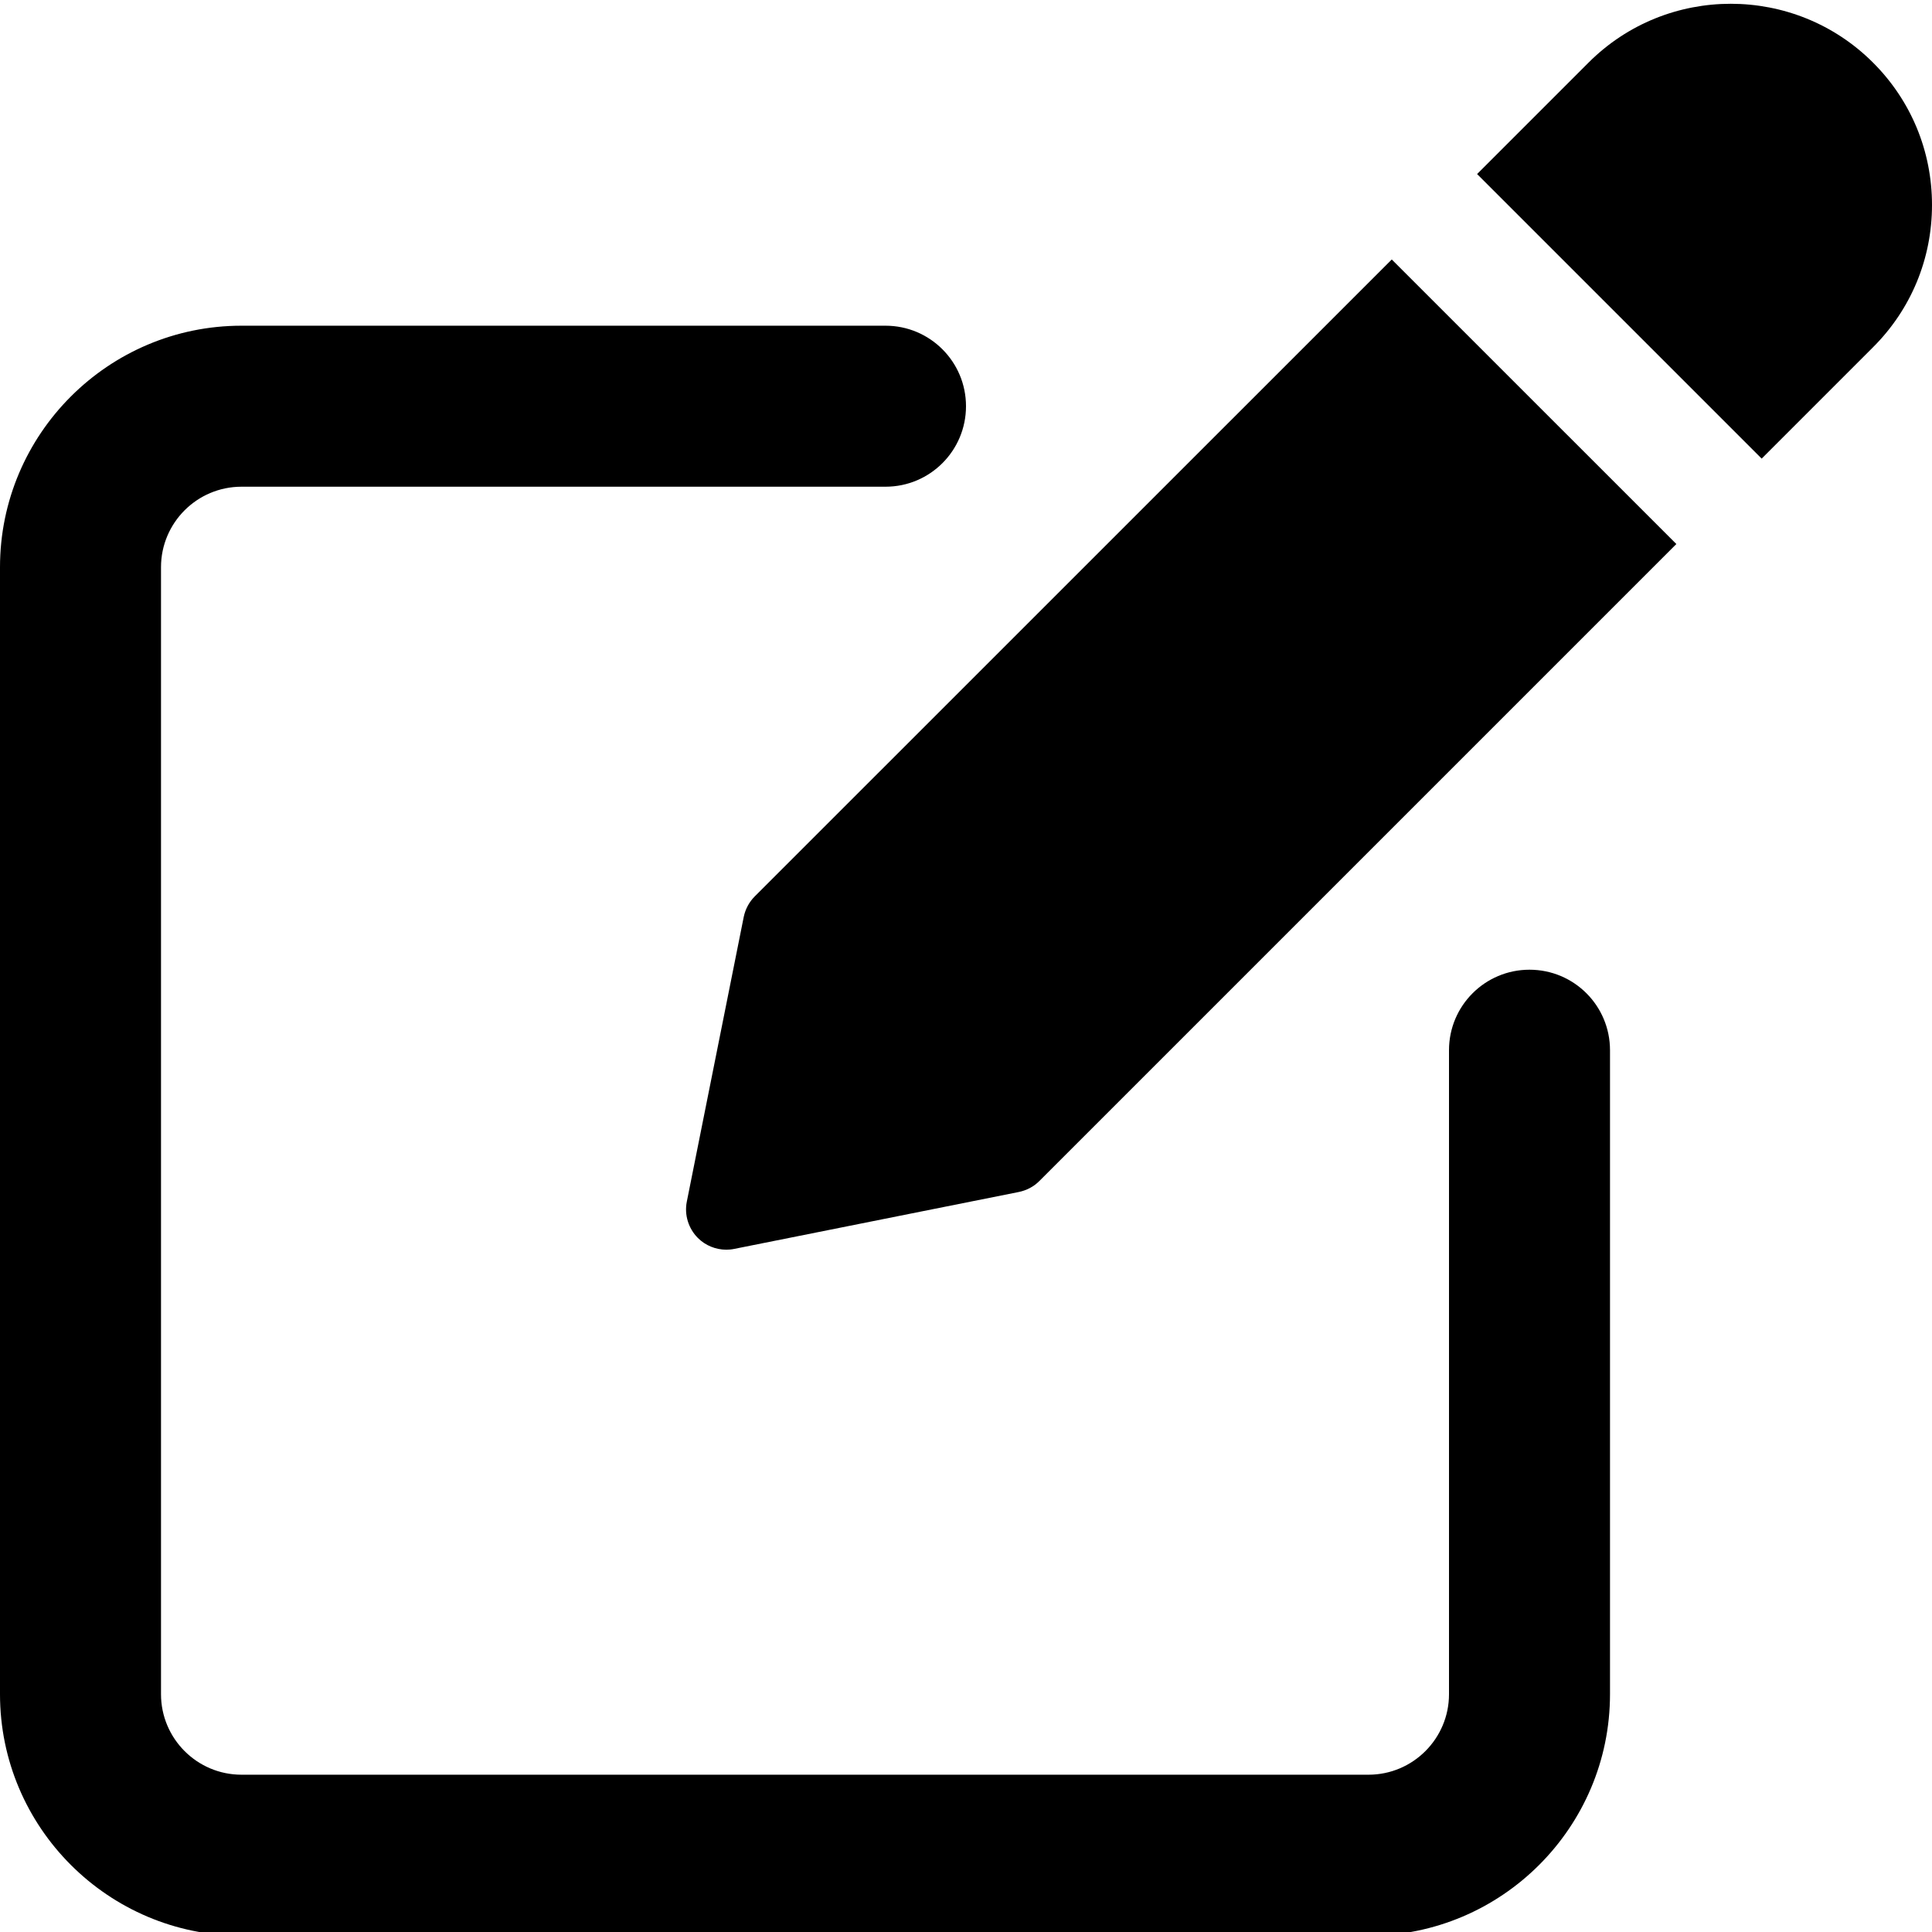
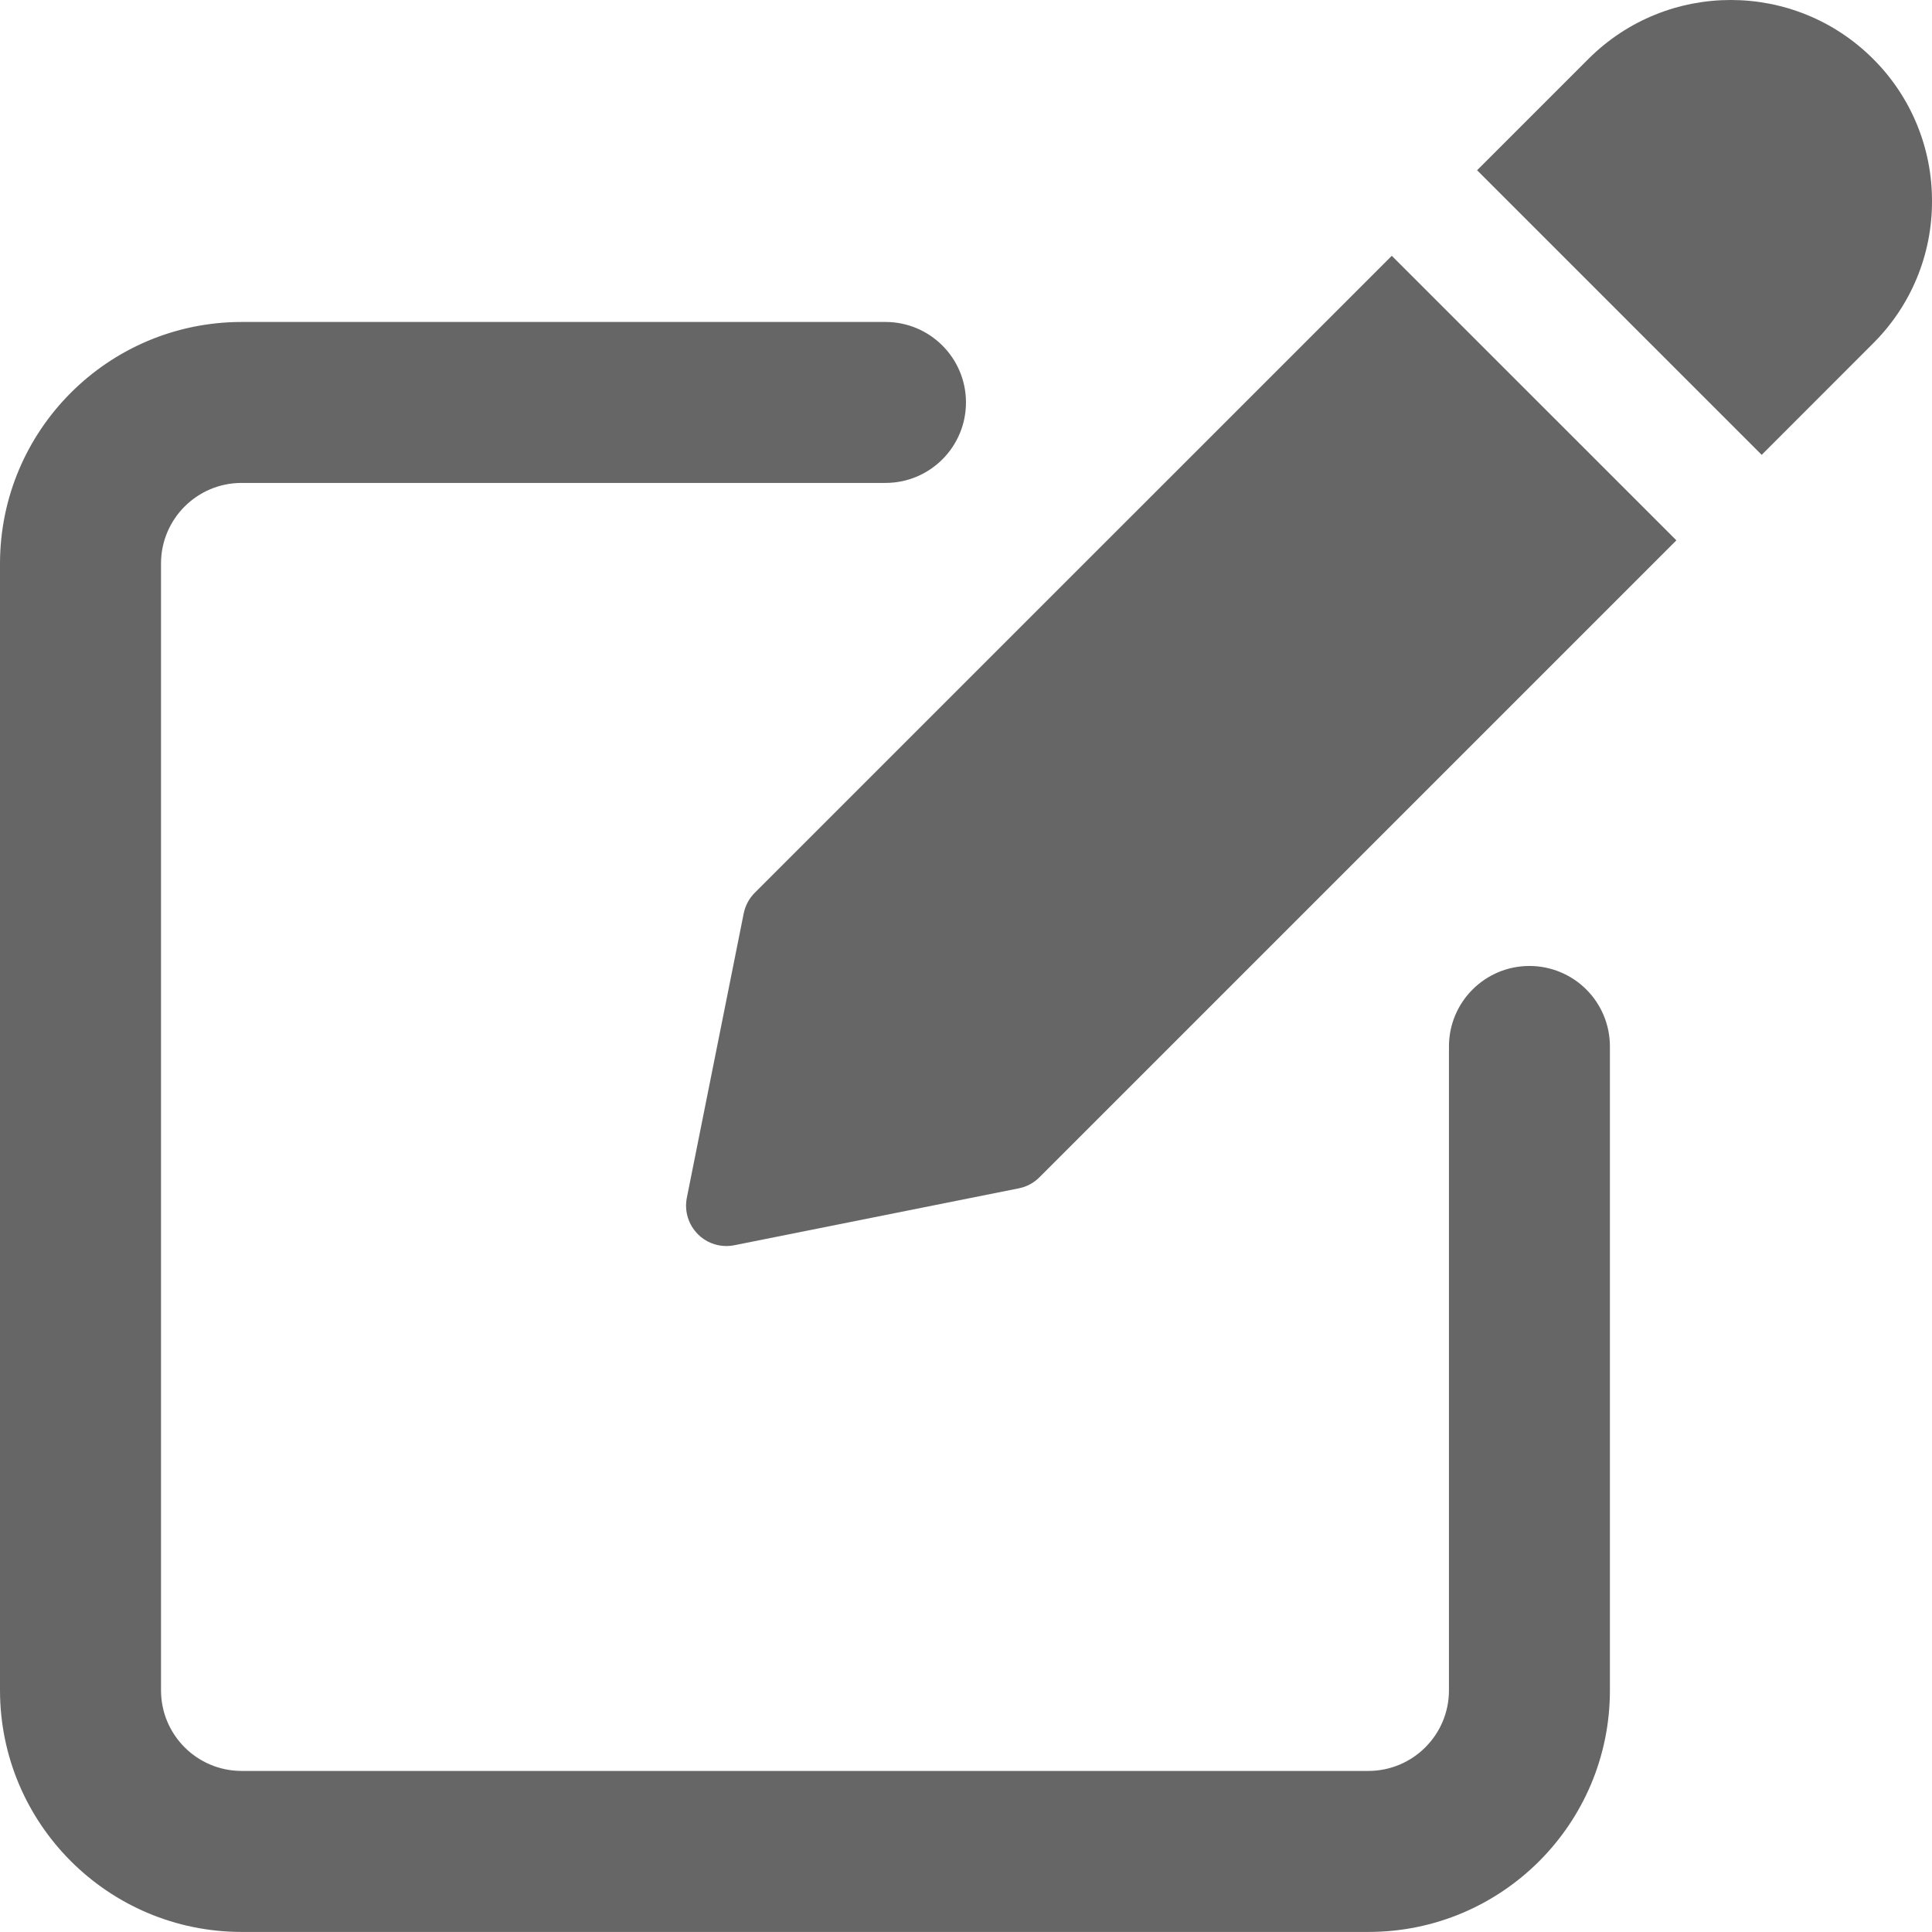
- <svg xmlns="http://www.w3.org/2000/svg" height="512pt" viewBox="0 0 512 511" width="512pt">
-   <path d="m405.332 256.484c-11.797 0-21.332 9.559-21.332 21.332v170.668c0 11.754-9.559 21.332-21.332 21.332h-298.668c-11.777 0-21.332-9.578-21.332-21.332v-298.668c0-11.754 9.555-21.332 21.332-21.332h170.668c11.797 0 21.332-9.559 21.332-21.332 0-11.777-9.535-21.336-21.332-21.336h-170.668c-35.285 0-64 28.715-64 64v298.668c0 35.285 28.715 64 64 64h298.668c35.285 0 64-28.715 64-64v-170.668c0-11.797-9.539-21.332-21.336-21.332zm0 0" />
-   <path d="m200.02 237.051c-1.492 1.492-2.496 3.391-2.922 5.438l-15.082 75.438c-.703 3.496.406 7.102 2.922 9.641 2.027 2.027 4.758 3.113 7.555 3.113.68 0 1.387-.062 2.09-.211l75.414-15.082c2.09-.43 3.988-1.43 5.461-2.926l168.789-168.789-75.414-75.41zm0 0" />
-   <path d="m496.383 16.102c-20.797-20.801-54.633-20.801-75.414 0l-29.523 29.523 75.414 75.414 29.523-29.527c10.07-10.047 15.617-23.445 15.617-37.695s-5.547-27.648-15.617-37.715zm0 0" />
+ <svg xmlns="http://www.w3.org/2000/svg" width="32.001" height="32" viewBox="0 0 32.001 32">
+   <g id="edit" transform="translate(312 -670.501)">
+     <path id="Union_8" data-name="Union 8" d="M-882,544.484a4.005,4.005,0,0,1-4-4V521.817a4.005,4.005,0,0,1,4-4h10.667A1.333,1.333,0,0,1-870,519.15a1.333,1.333,0,0,1-1.333,1.333H-882a1.335,1.335,0,0,0-1.333,1.333v18.667A1.335,1.335,0,0,0-882,541.817h18.667A1.335,1.335,0,0,0-862,540.484V529.817a1.333,1.333,0,0,1,1.333-1.333h0a1.332,1.332,0,0,1,1.333,1.333v10.667a4,4,0,0,1-4,4Zm7.559-11.558a.669.669,0,0,1-.183-.6l.943-4.715a.674.674,0,0,1,.183-.34l10.551-10.55,4.714,4.713-10.55,10.55a.664.664,0,0,1-.341.183l-4.714.943a.629.629,0,0,1-.131.013A.667.667,0,0,1-874.441,532.927Zm12.907-17.622,1.845-1.845a3.336,3.336,0,0,1,4.714,0,3.312,3.312,0,0,1,.976,2.357,3.306,3.306,0,0,1-.976,2.356l-1.845,1.846Z" transform="translate(574 158.017)" fill="#666" />
+   </g>
</svg>
